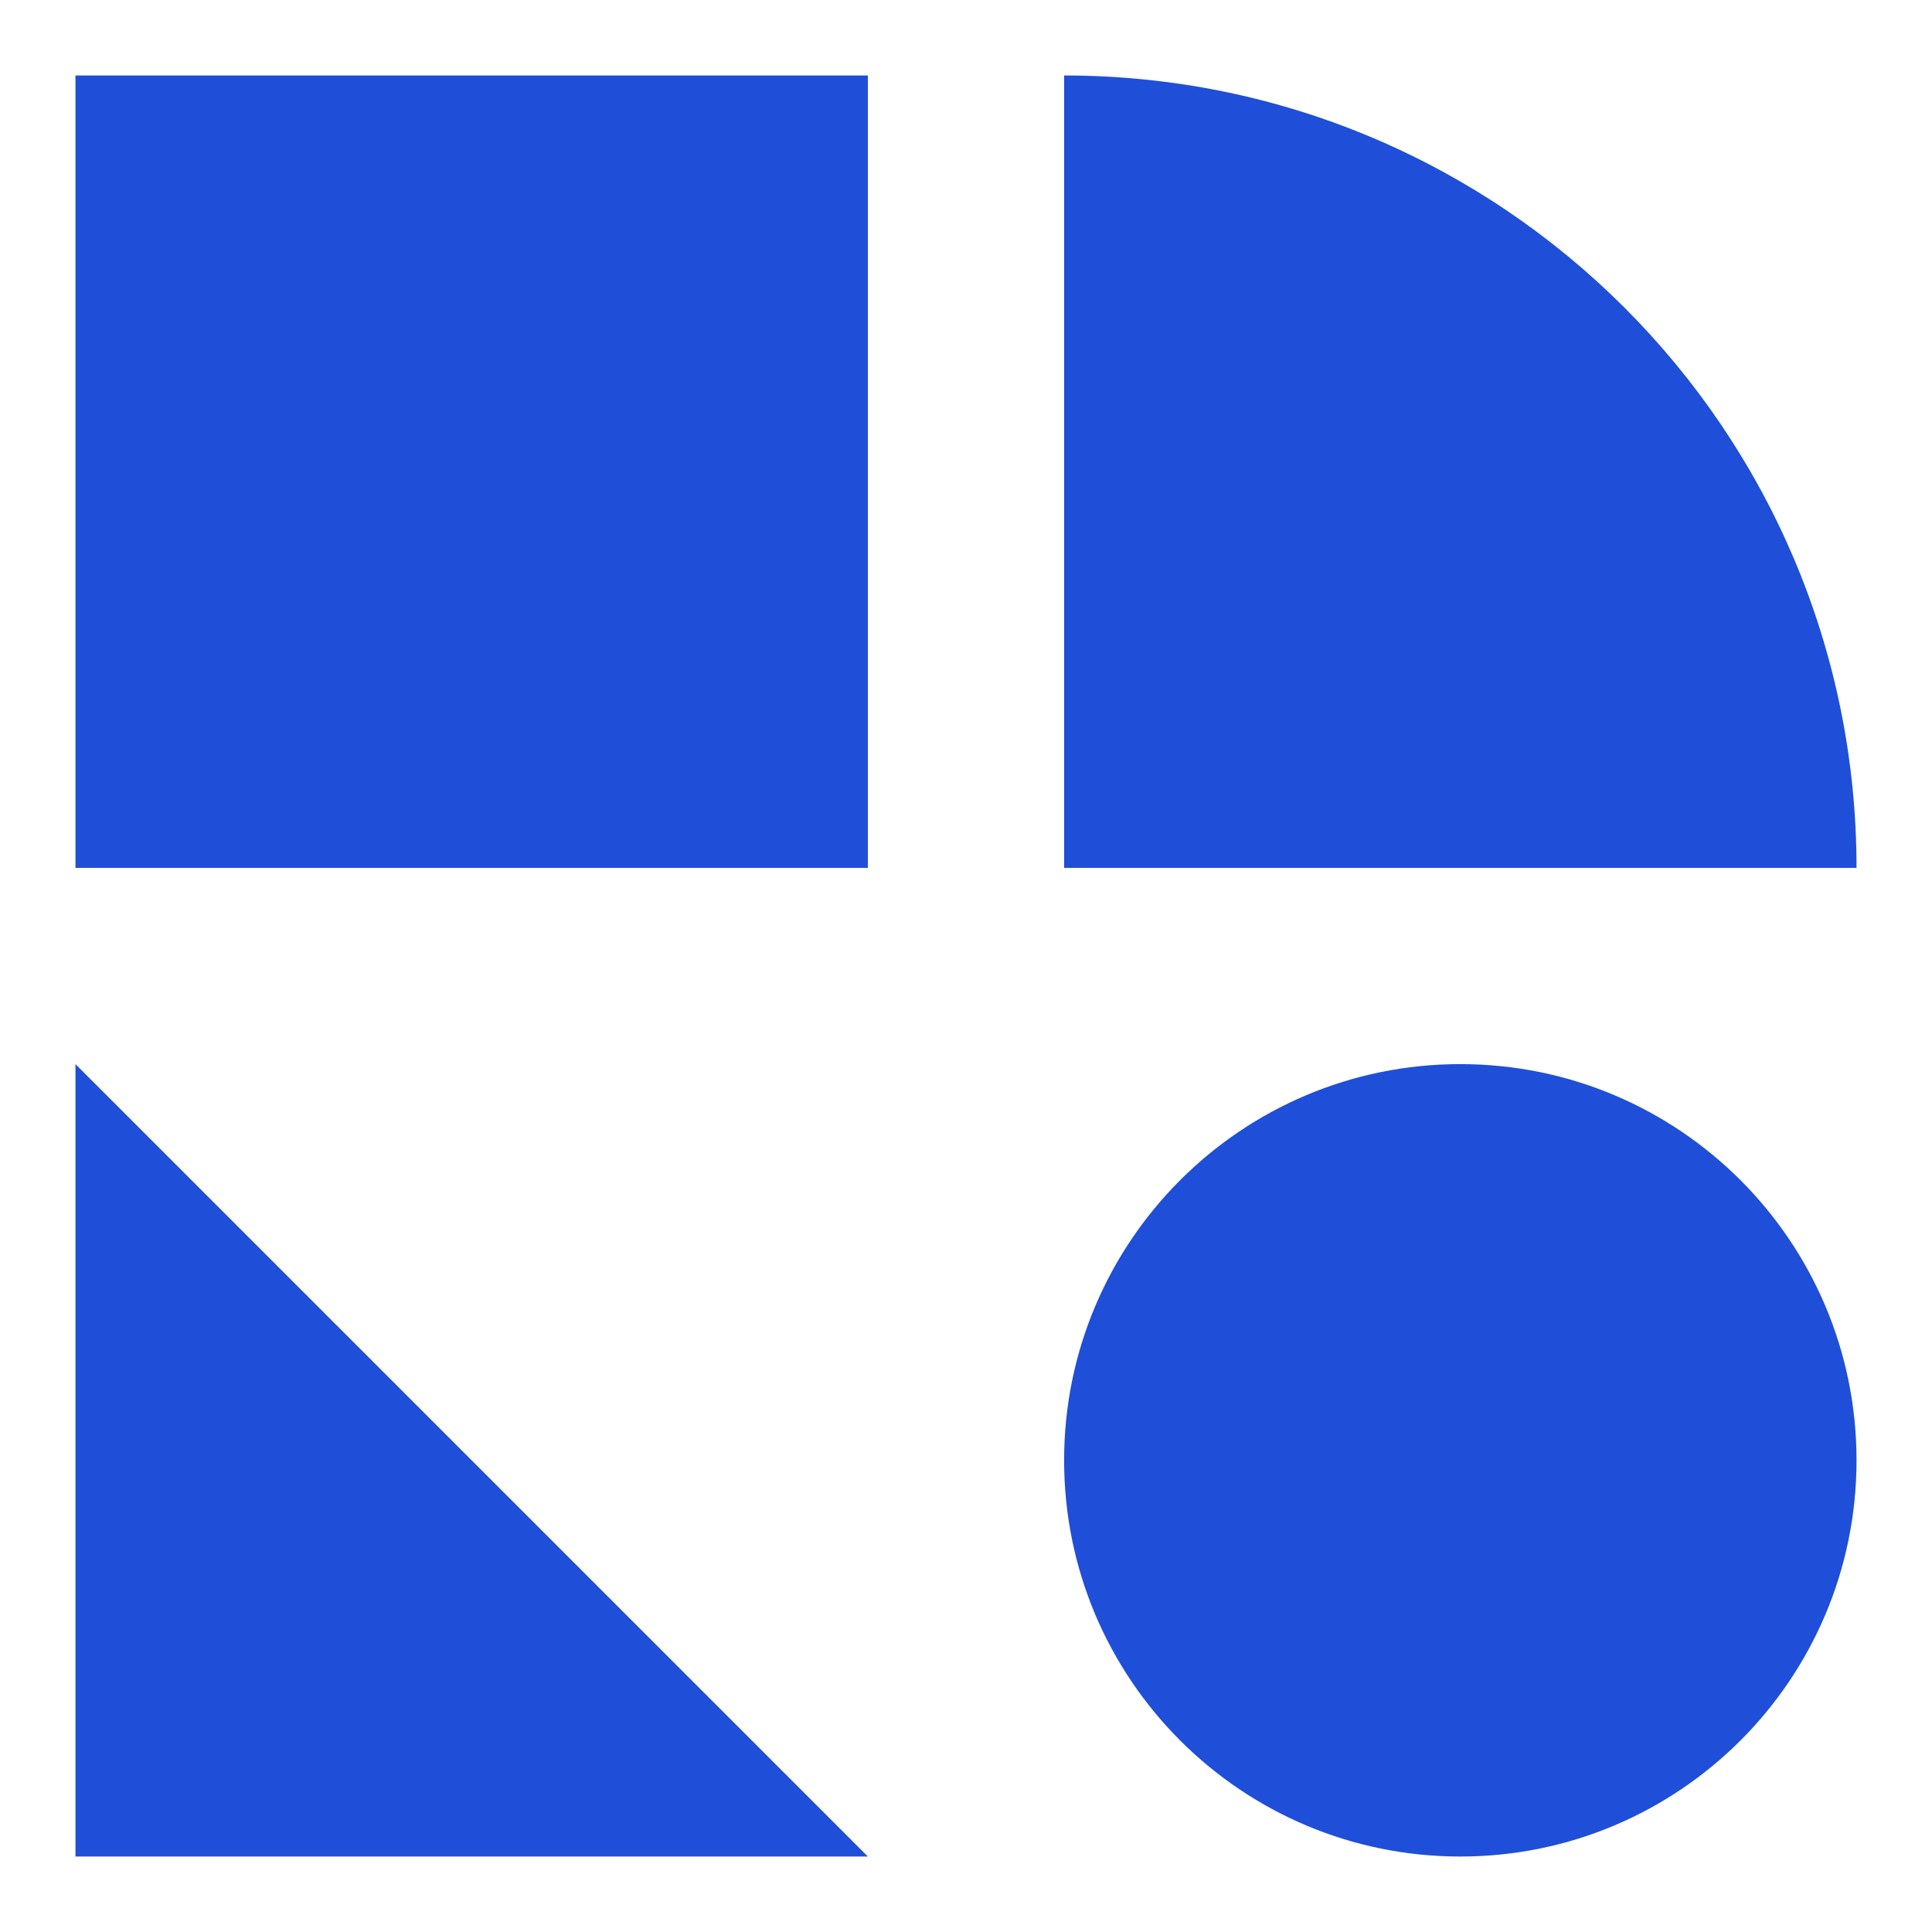
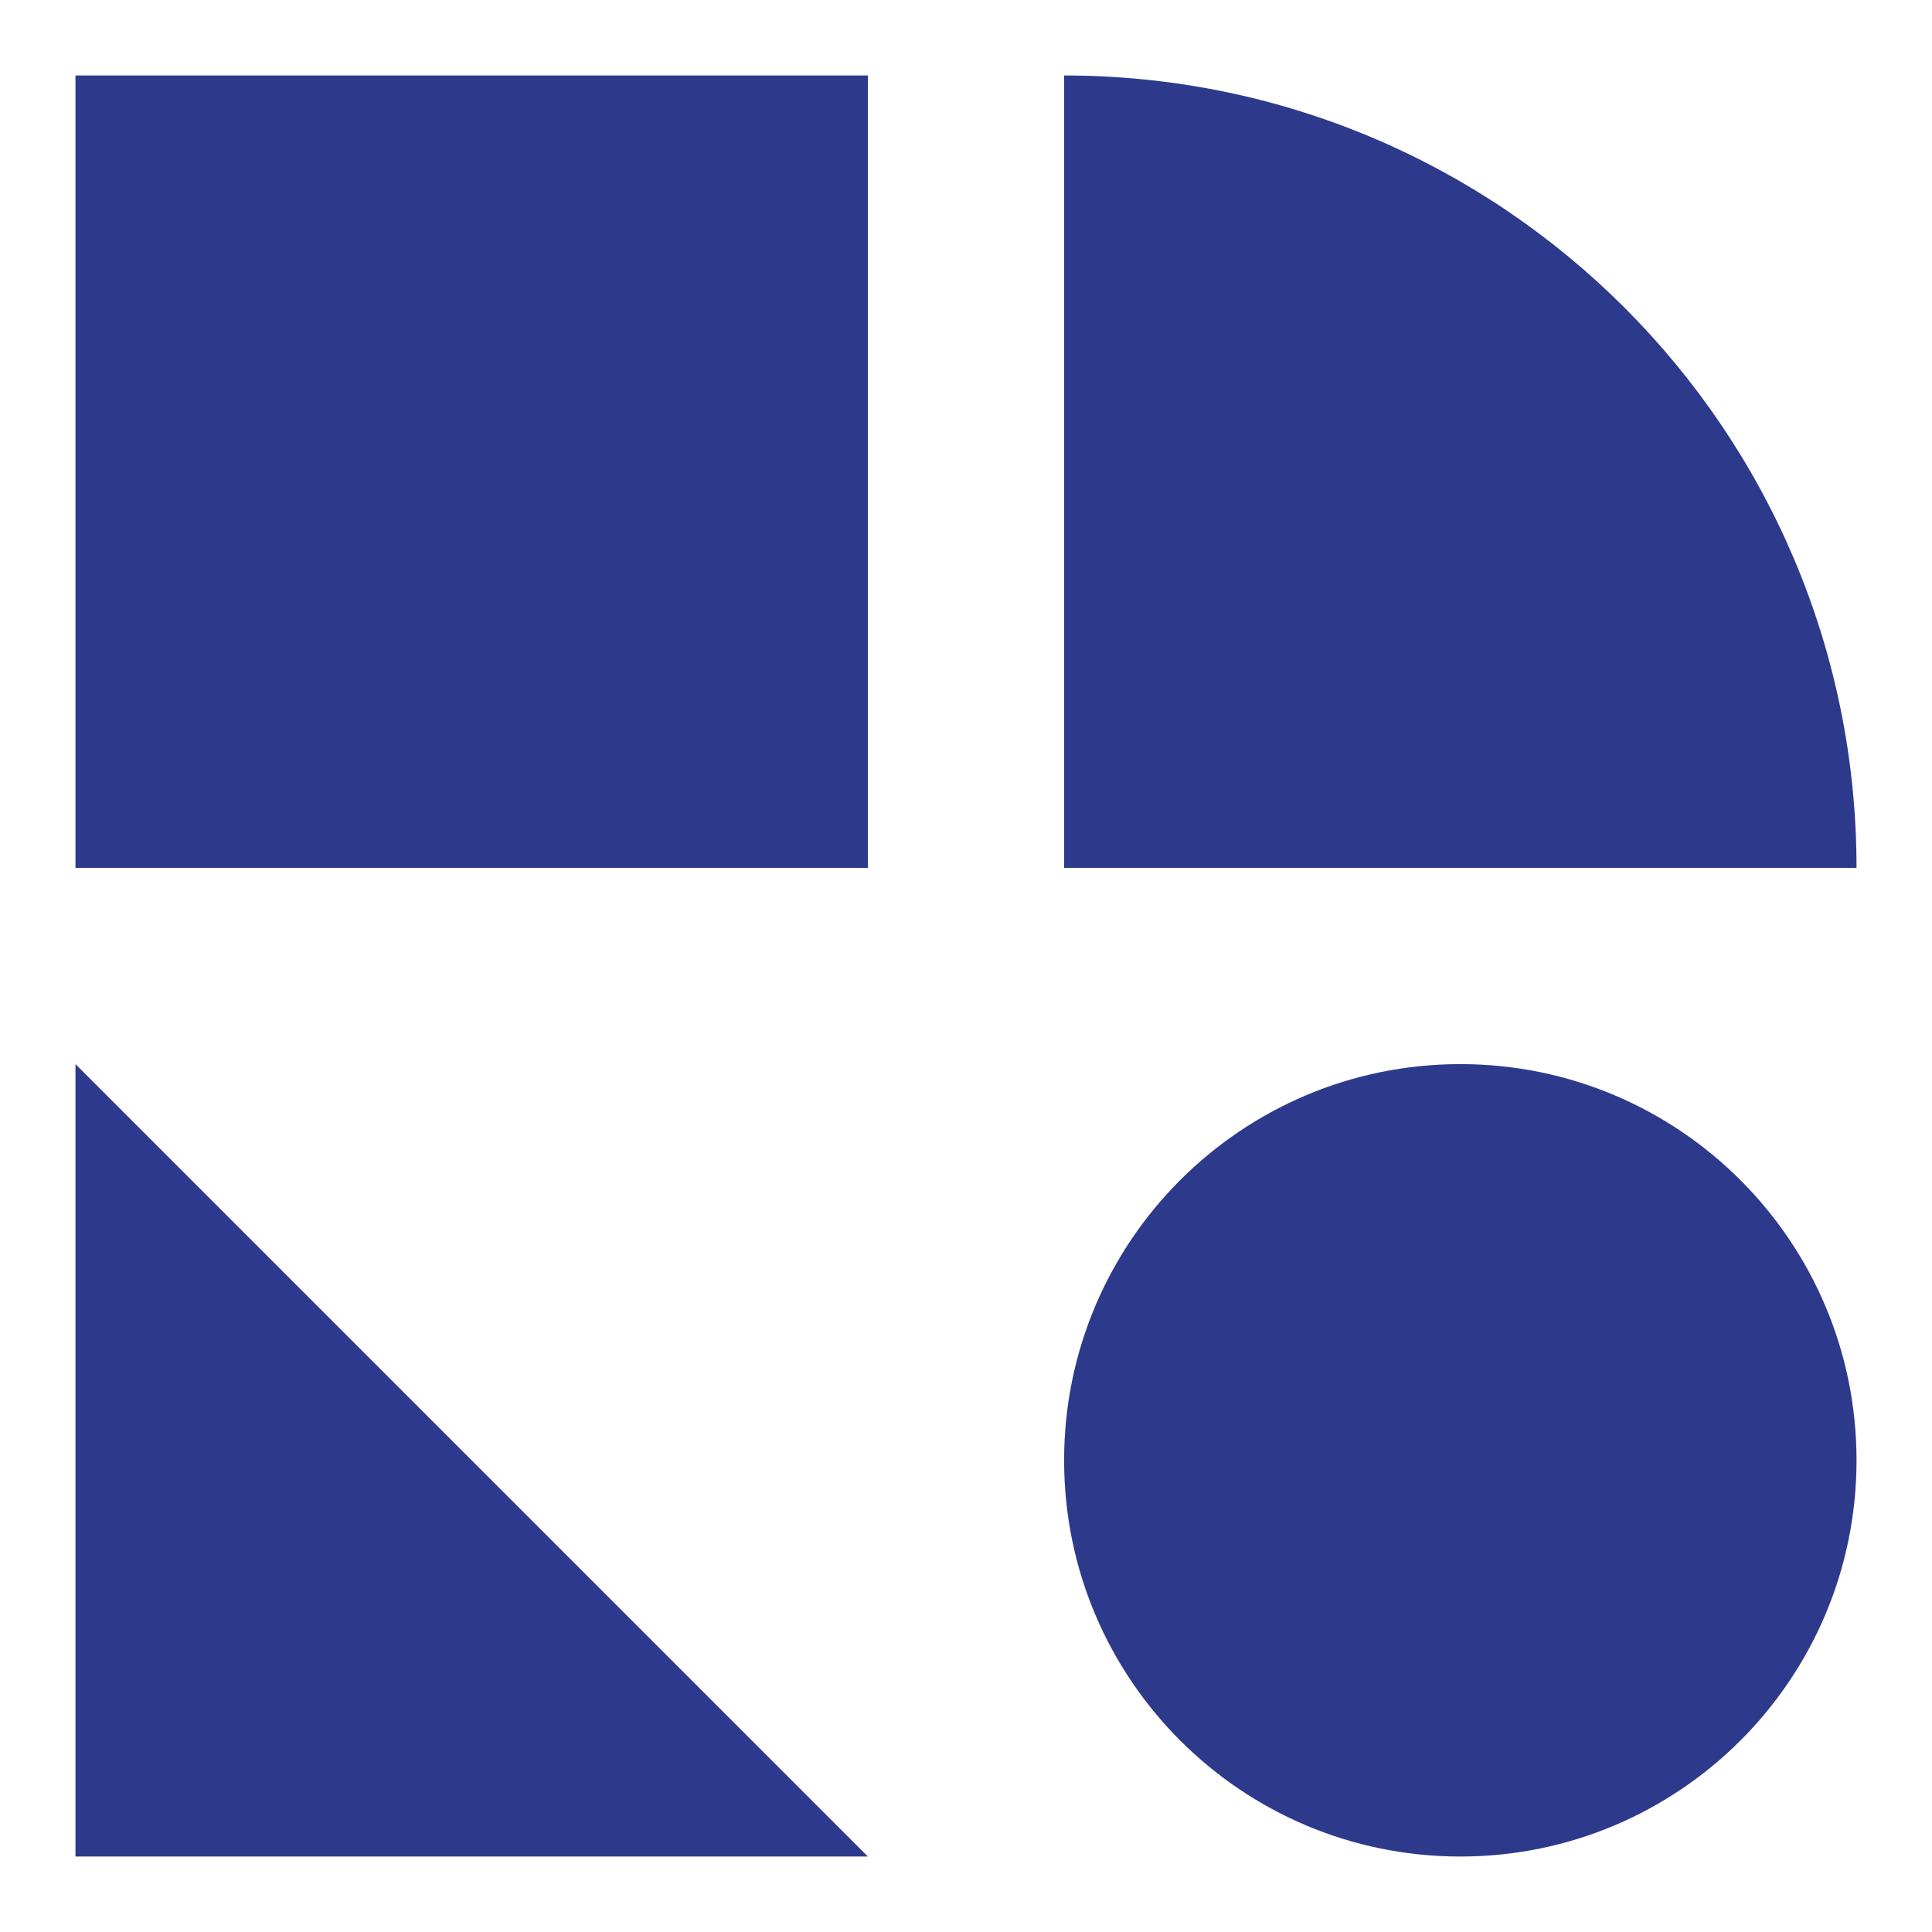
<svg xmlns="http://www.w3.org/2000/svg" viewBox="0 0 256 256" role="img" aria-label="Kadenz">
-   <path fill="#1F4FD8" d="M10 10 L115 10 L115 115 L10 115 Z M141 115 L141 10 A105 105 0 0 1 246 115 Z M10 141 L115 246 L10 246 Z M141 193.5 A52.5 52.5 0 1 1 246 193.5 A52.5 52.5 0 1 1 141 193.5 Z" />
+   <path fill="#2D3A8C" d="M10 10 L115 10 L115 115 L10 115 Z M141 115 L141 10 A105 105 0 0 1 246 115 Z M10 141 L115 246 L10 246 Z M141 193.5 A52.5 52.5 0 1 1 246 193.5 A52.5 52.5 0 1 1 141 193.5 Z" />
</svg>
